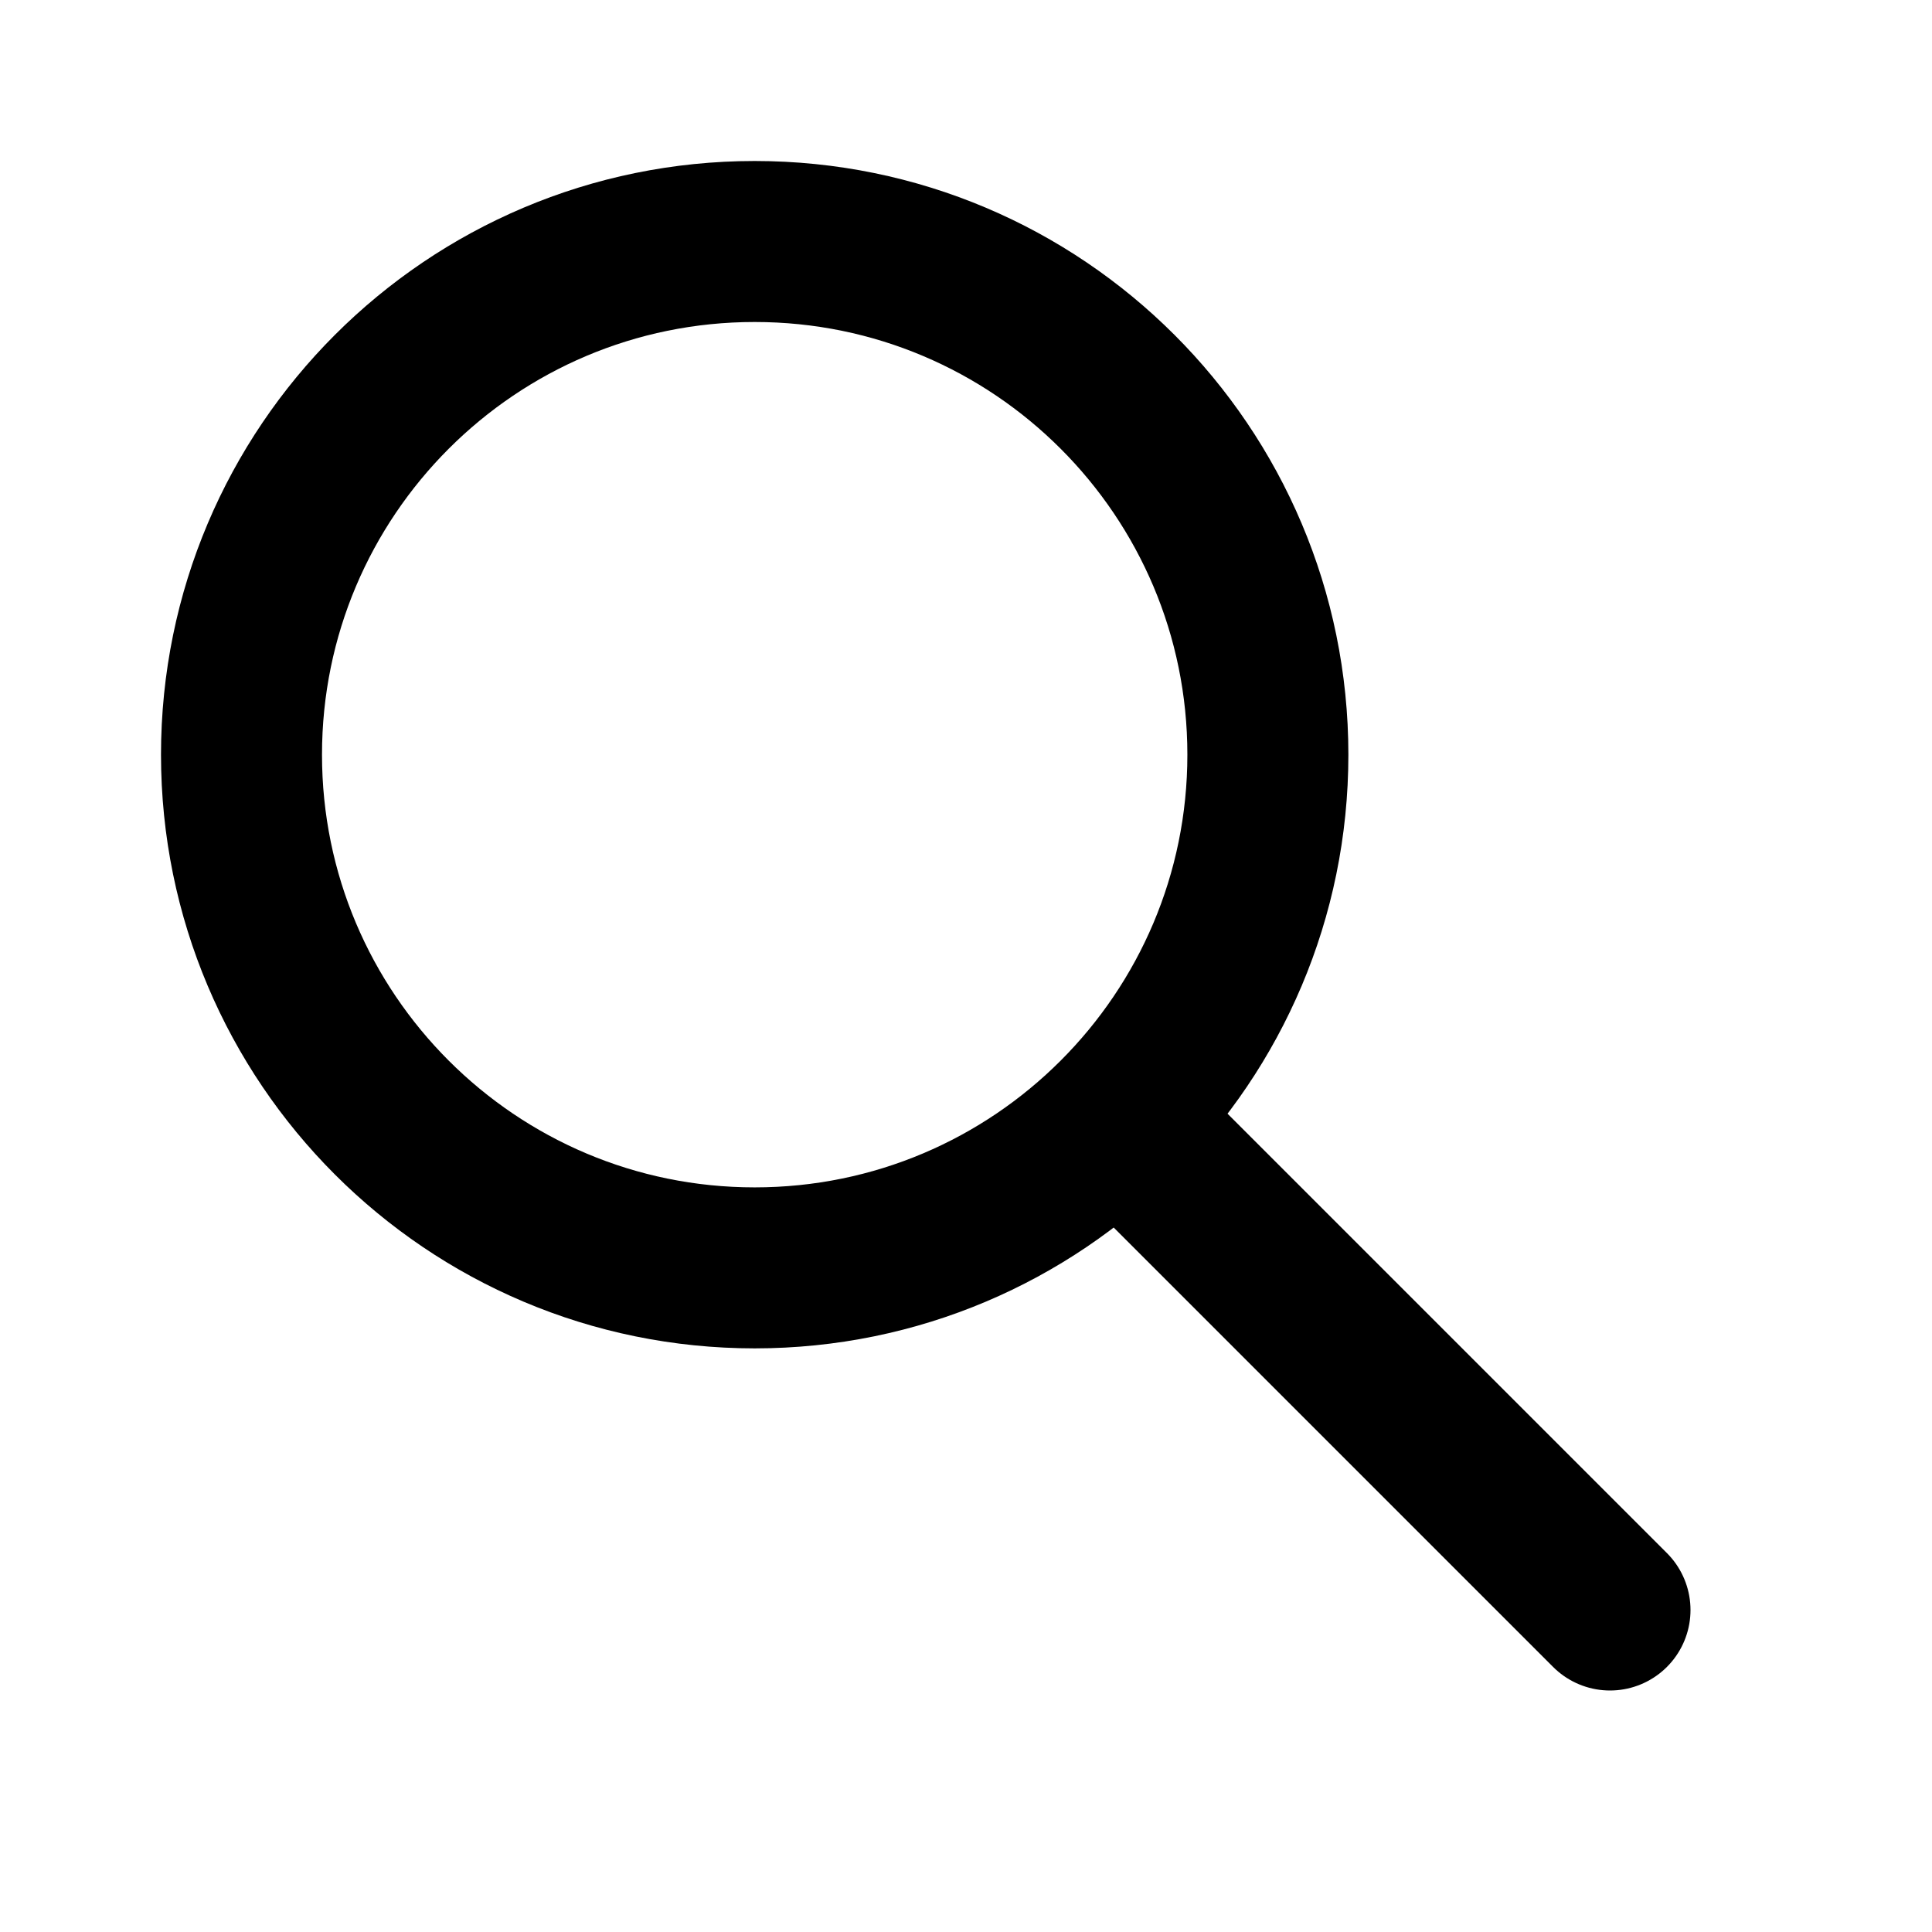
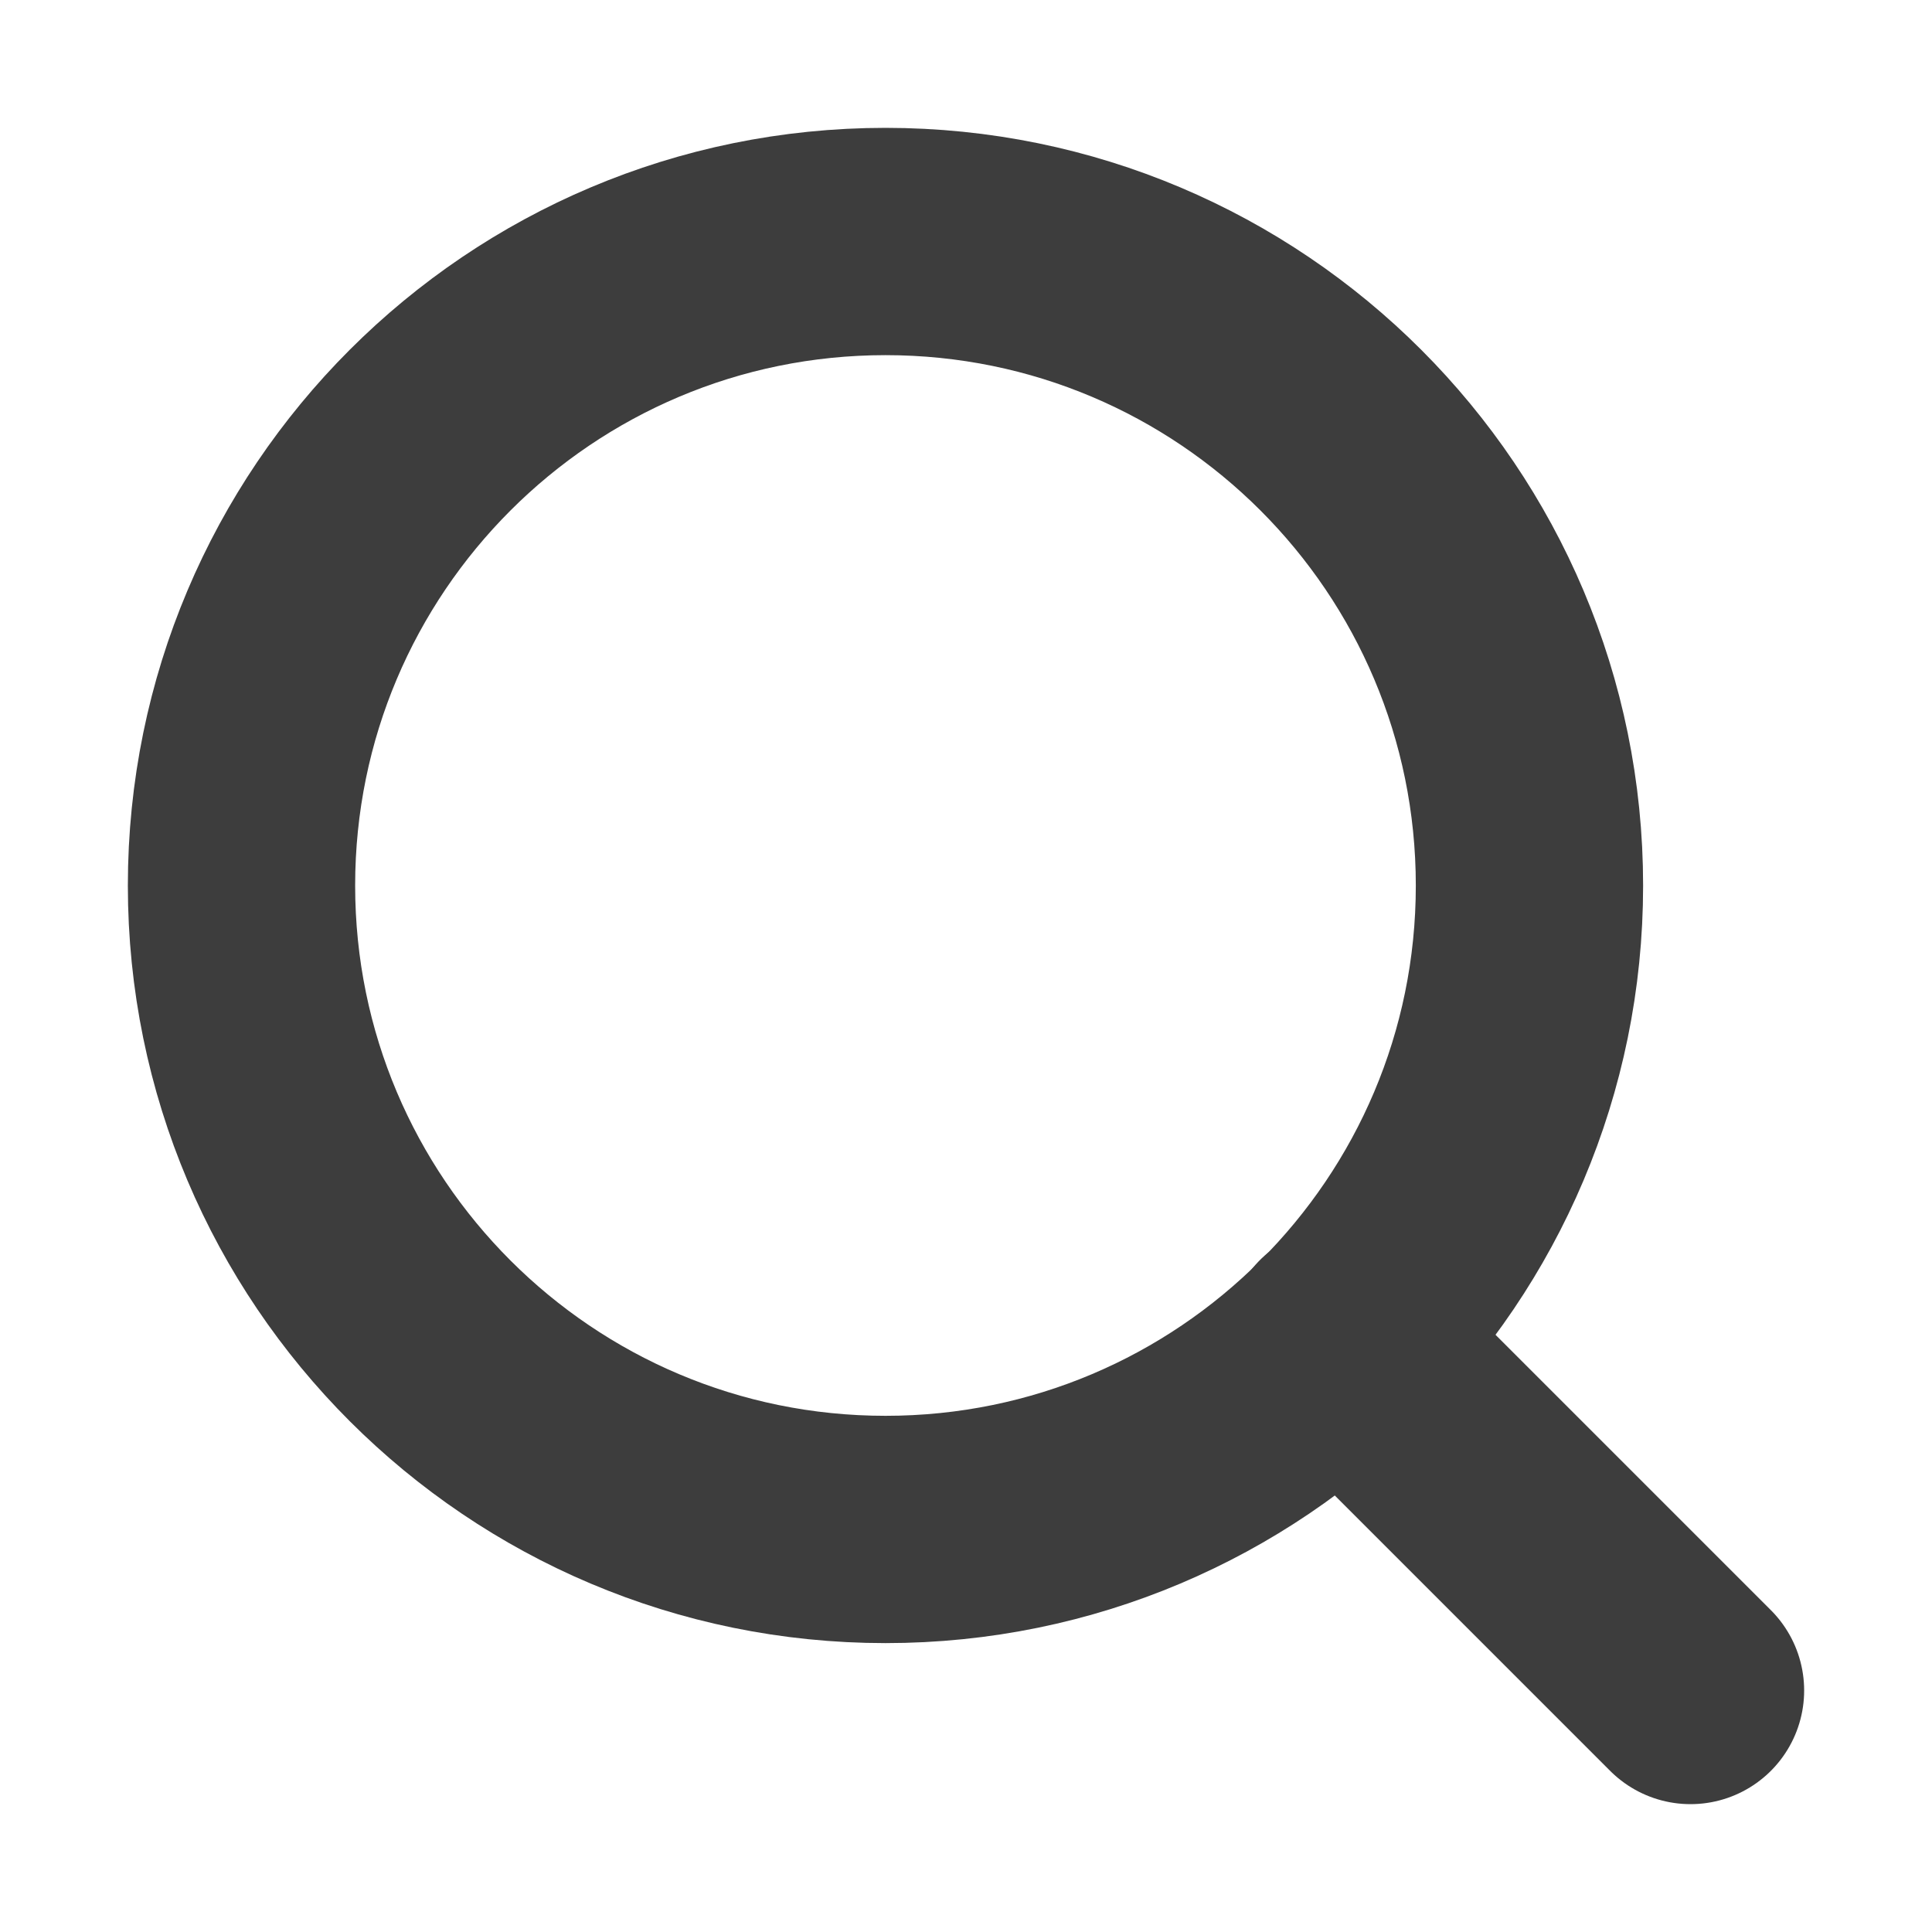
- <svg xmlns="http://www.w3.org/2000/svg" fill="none" height="24" width="24">
-   <g stroke="currentColor" stroke-linecap="round" stroke-width="2">
-     <circle cx="9.375" cy="9.375" r="6.375" />
-     <path d="M14.333 14.333L20 20" />
-   </g>
+ <svg xmlns="http://www.w3.org/2000/svg" width="17" height="17" viewBox="0 0 17 17" fill="none">
+   <path d="M7.792 13.458C10.921 13.458 13.458 10.921 13.458 7.792C13.458 4.662 10.921 2.125 7.792 2.125C4.662 2.125 2.125 4.662 2.125 7.792C2.125 10.921 4.662 13.458 7.792 13.458Z" stroke="#3D3D3D" stroke-width="2" stroke-linecap="round" stroke-linejoin="round" />
+   <path d="M14.875 14.875L11.794 11.794" stroke="#3D3D3D" stroke-width="2" stroke-linecap="round" stroke-linejoin="round" />
</svg>
